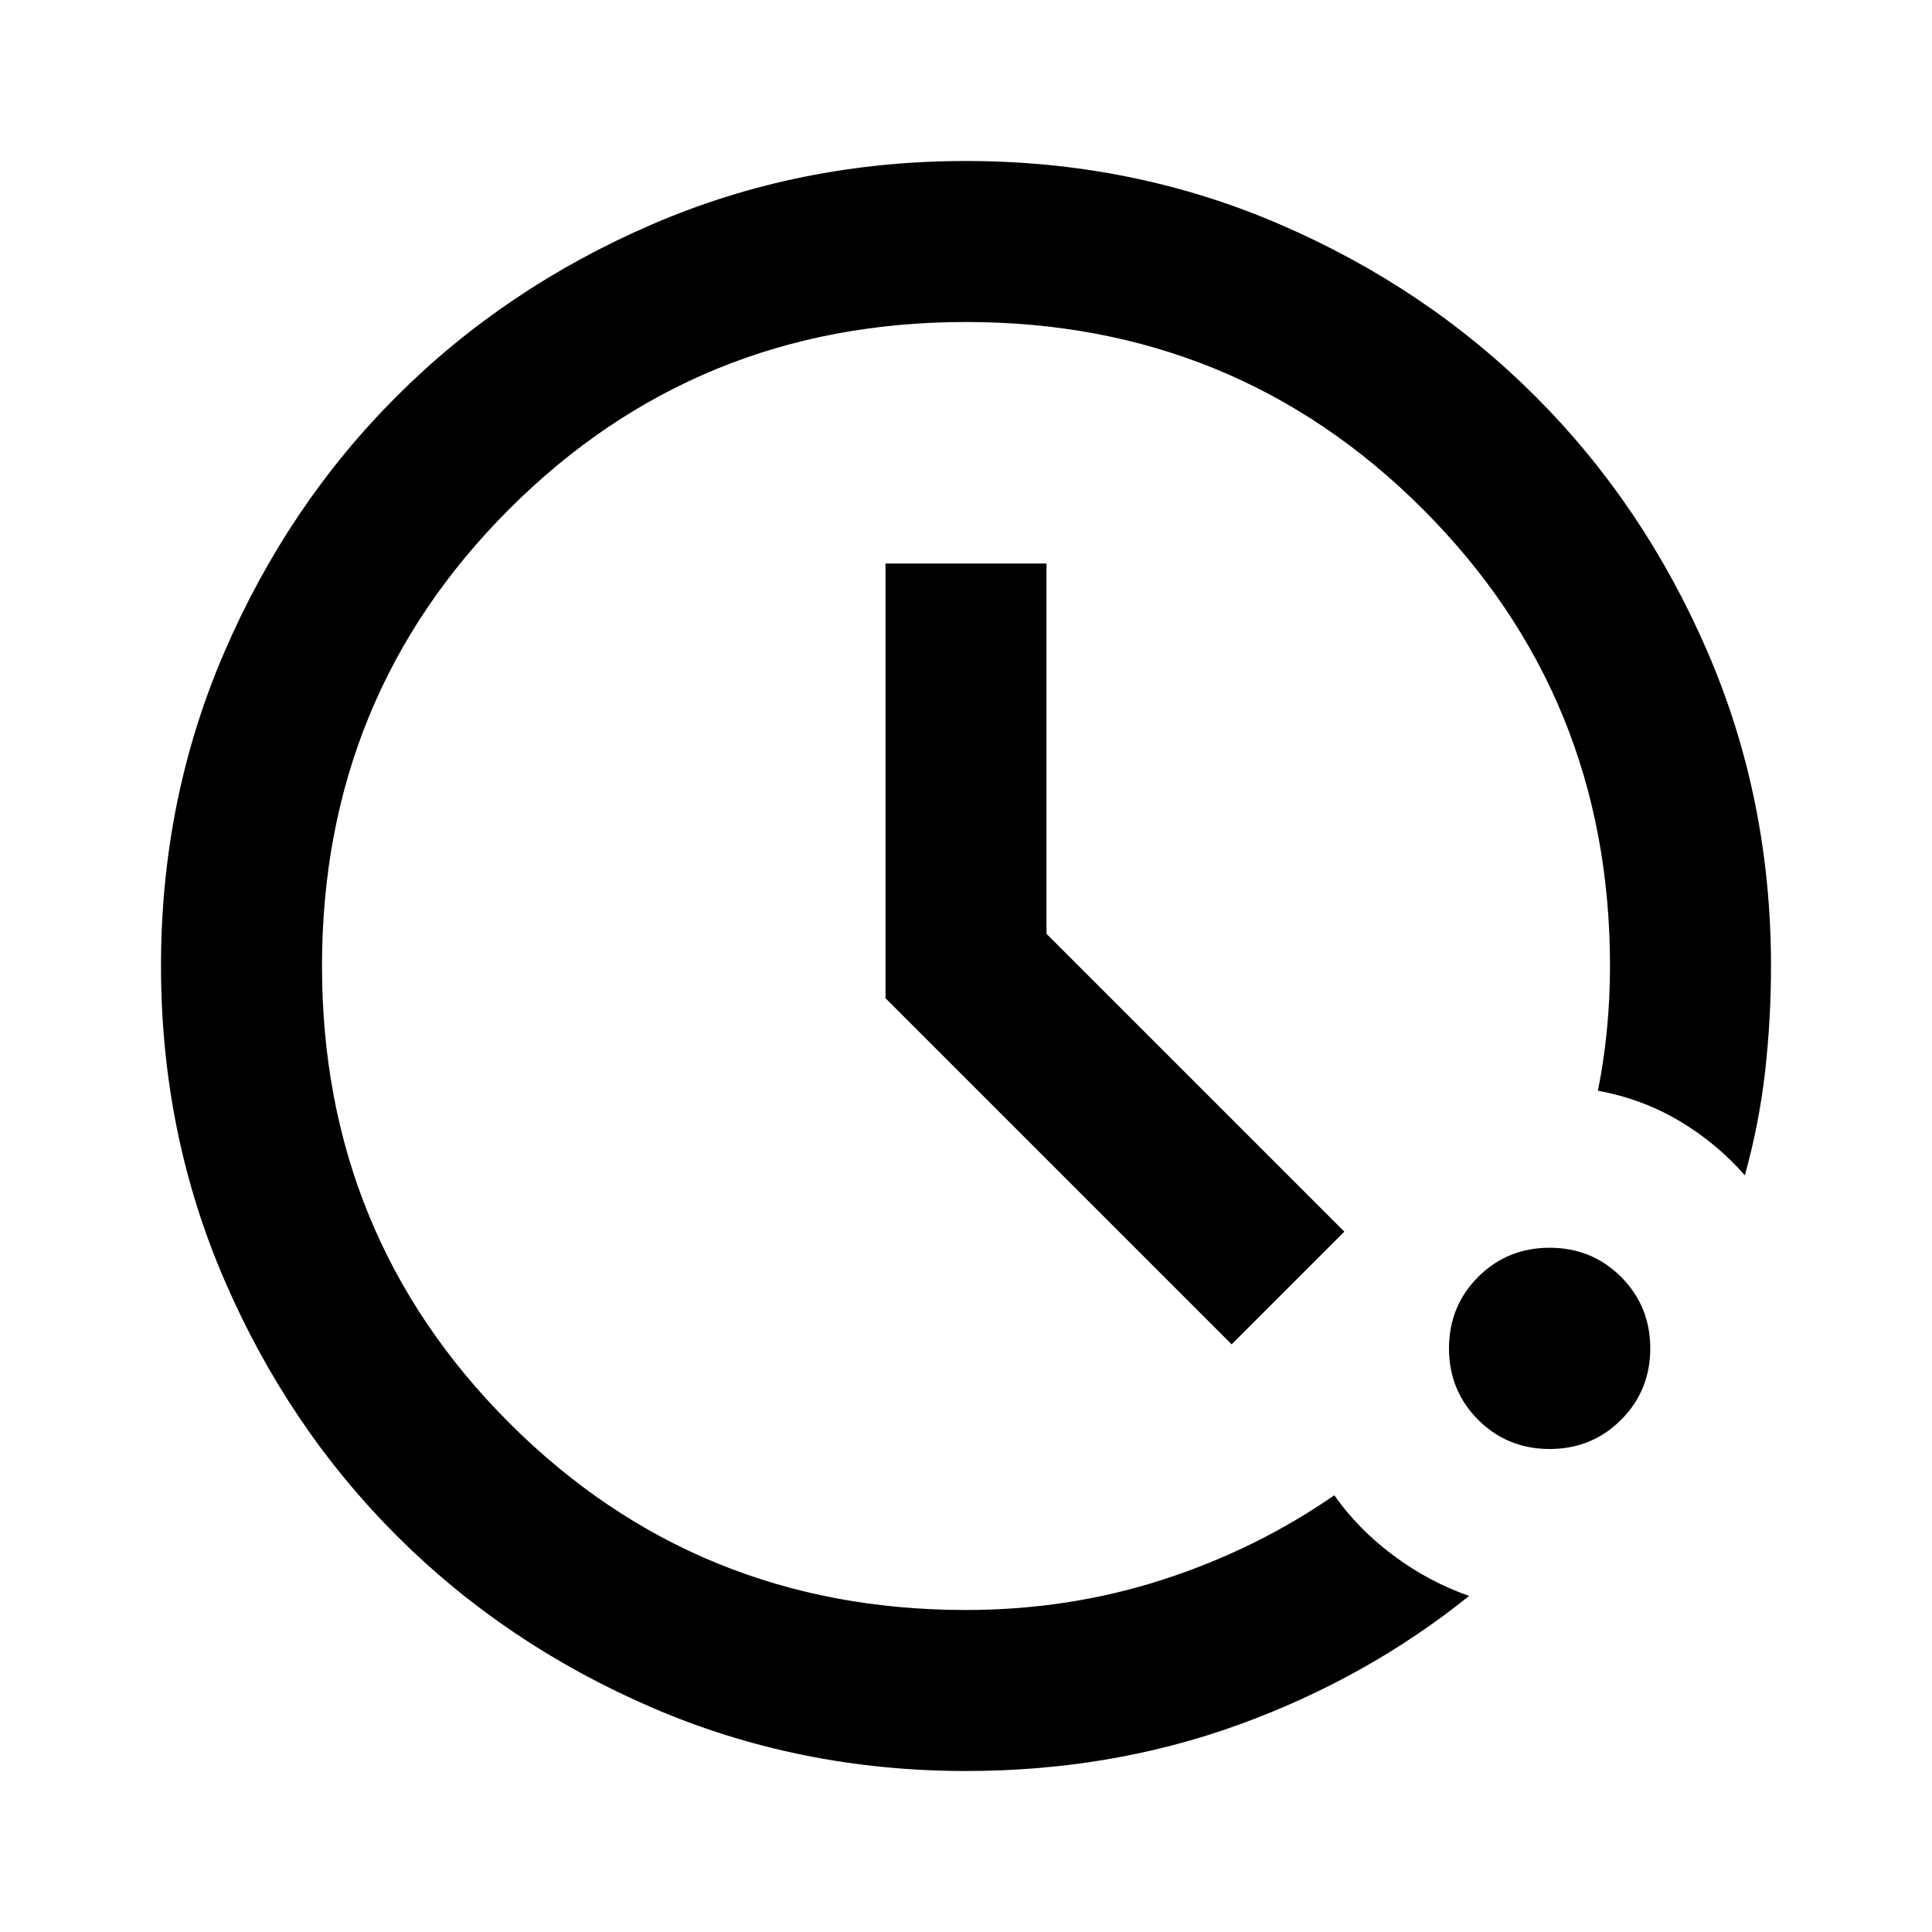
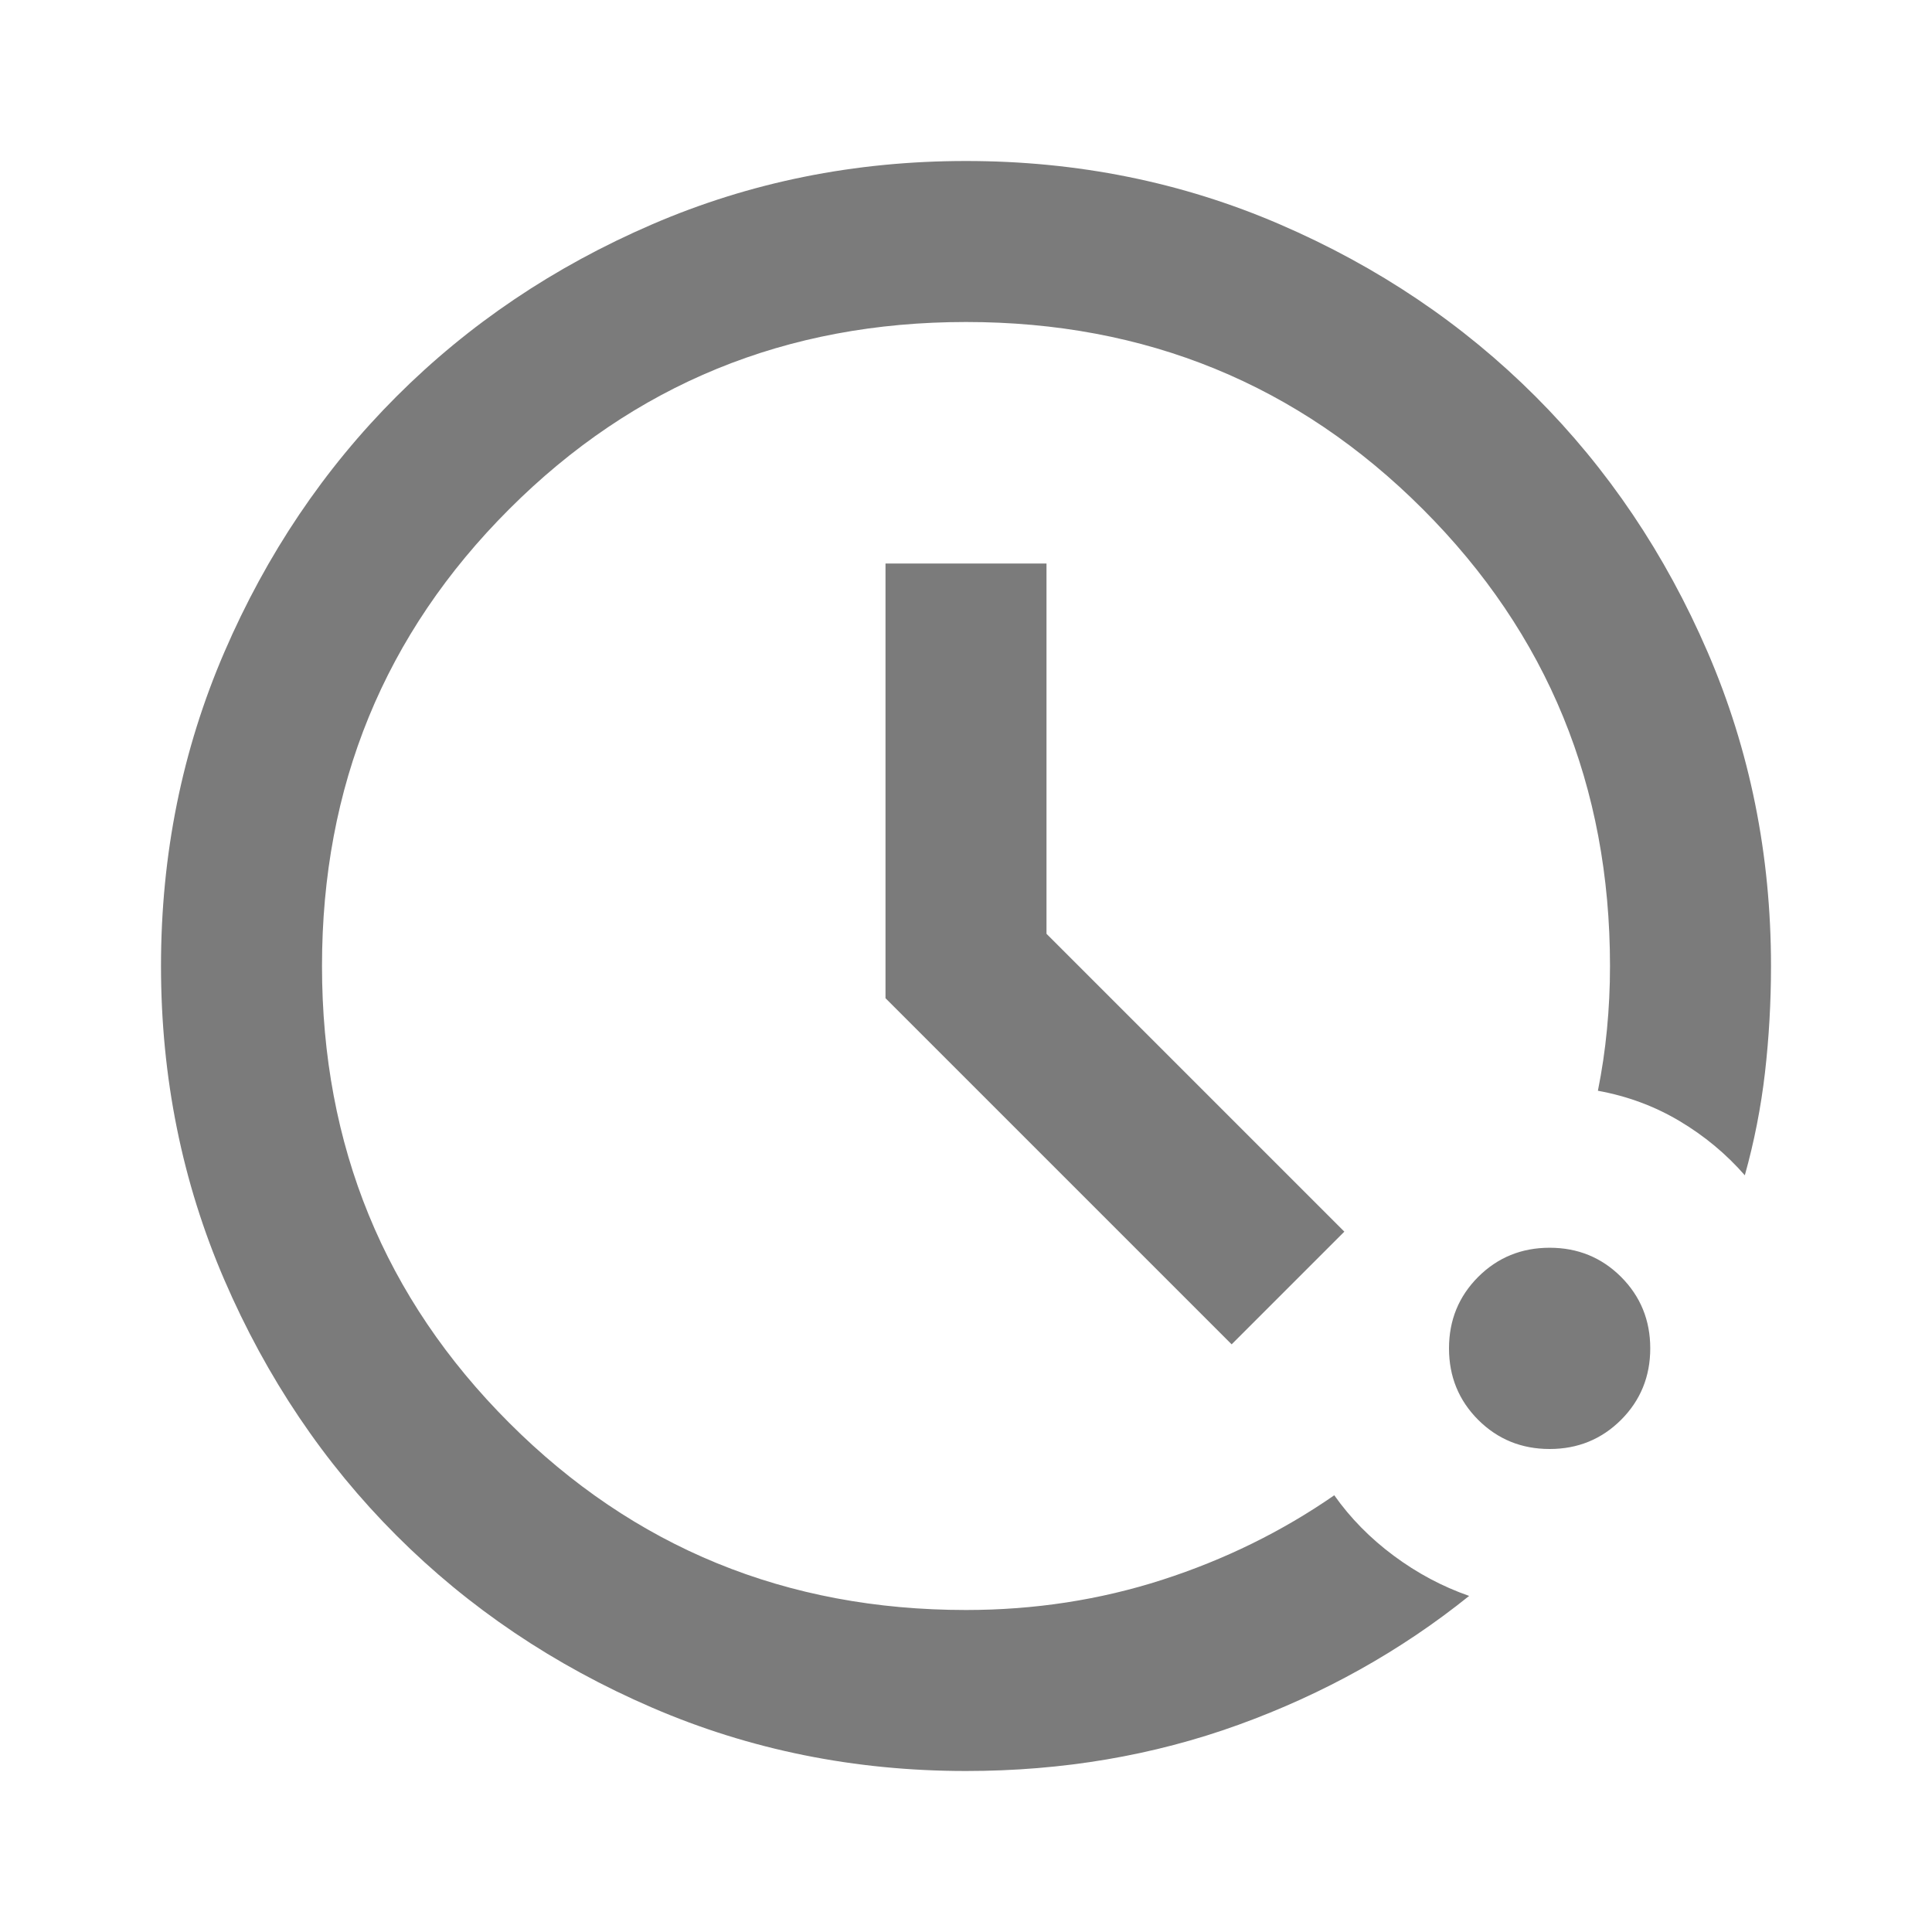
<svg xmlns="http://www.w3.org/2000/svg" width="42" height="42" viewBox="0 0 42 42" fill="currentColor">
-   <path d="M21 38.5C18.579 38.5 16.304 38.041 14.175 37.122C12.046 36.203 10.194 34.956 8.619 33.381C7.044 31.806 5.797 29.954 4.878 27.825C3.959 25.696 3.5 23.421 3.5 21C3.5 18.579 3.959 16.304 4.878 14.175C5.797 12.046 7.044 10.194 8.619 8.619C10.194 7.044 12.046 5.797 14.175 4.878C16.304 3.959 18.579 3.5 21 3.5C23.421 3.5 25.696 3.959 27.825 4.878C29.954 5.797 31.806 7.044 33.381 8.619C34.956 10.194 36.203 12.046 37.122 14.175C38.041 16.304 38.5 18.579 38.5 21C38.5 21.788 38.456 22.56 38.369 23.319C38.281 24.077 38.135 24.821 37.931 25.55C37.523 25.083 37.049 24.69 36.509 24.369C35.97 24.048 35.379 23.829 34.737 23.712C34.825 23.275 34.891 22.83 34.934 22.378C34.978 21.926 35 21.467 35 21C35 17.092 33.644 13.781 30.931 11.069C28.219 8.356 24.908 7 21 7C17.092 7 13.781 8.356 11.069 11.069C8.356 13.781 7 17.092 7 21C7 24.908 8.356 28.219 11.069 30.931C13.781 33.644 17.092 35 21 35C22.488 35 23.909 34.781 25.266 34.344C26.622 33.906 27.869 33.294 29.006 32.506C29.356 33.002 29.787 33.44 30.297 33.819C30.807 34.198 31.354 34.49 31.938 34.694C30.45 35.89 28.78 36.823 26.928 37.494C25.076 38.165 23.1 38.5 21 38.5ZM32.134 30.866C31.712 30.443 31.5 29.925 31.5 29.312C31.5 28.7 31.712 28.182 32.134 27.759C32.557 27.337 33.075 27.125 33.688 27.125C34.3 27.125 34.818 27.337 35.241 27.759C35.663 28.182 35.875 28.7 35.875 29.312C35.875 29.925 35.663 30.443 35.241 30.866C34.818 31.288 34.3 31.5 33.688 31.5C33.075 31.5 32.557 31.288 32.134 30.866ZM26.775 29.225L19.25 21.7V12.25H22.75V20.3L29.225 26.775L26.775 29.225Z" fill="currentColor" />
+   <path d="M21 38.5C18.579 38.5 16.304 38.041 14.175 37.122C12.046 36.203 10.194 34.956 8.619 33.381C7.044 31.806 5.797 29.954 4.878 27.825C3.959 25.696 3.5 23.421 3.5 21C3.5 18.579 3.959 16.304 4.878 14.175C5.797 12.046 7.044 10.194 8.619 8.619C10.194 7.044 12.046 5.797 14.175 4.878C16.304 3.959 18.579 3.5 21 3.5C23.421 3.5 25.696 3.959 27.825 4.878C29.954 5.797 31.806 7.044 33.381 8.619C34.956 10.194 36.203 12.046 37.122 14.175C38.041 16.304 38.5 18.579 38.5 21C38.5 21.788 38.456 22.56 38.369 23.319C38.281 24.077 38.135 24.821 37.931 25.55C37.523 25.083 37.049 24.69 36.509 24.369C35.97 24.048 35.379 23.829 34.737 23.712C34.825 23.275 34.891 22.83 34.934 22.378C34.978 21.926 35 21.467 35 21C35 17.092 33.644 13.781 30.931 11.069C28.219 8.356 24.908 7 21 7C17.092 7 13.781 8.356 11.069 11.069C8.356 13.781 7 17.092 7 21C7 24.908 8.356 28.219 11.069 30.931C13.781 33.644 17.092 35 21 35C22.488 35 23.909 34.781 25.266 34.344C26.622 33.906 27.869 33.294 29.006 32.506C29.356 33.002 29.787 33.44 30.297 33.819C30.807 34.198 31.354 34.49 31.938 34.694C30.45 35.89 28.78 36.823 26.928 37.494C25.076 38.165 23.1 38.5 21 38.5ZM32.134 30.866C31.712 30.443 31.5 29.925 31.5 29.312C31.5 28.7 31.712 28.182 32.134 27.759C32.557 27.337 33.075 27.125 33.688 27.125C34.3 27.125 34.818 27.337 35.241 27.759C35.663 28.182 35.875 28.7 35.875 29.312C35.875 29.925 35.663 30.443 35.241 30.866C34.818 31.288 34.3 31.5 33.688 31.5C33.075 31.5 32.557 31.288 32.134 30.866ZM26.775 29.225L19.25 21.7V12.25H22.75V20.3L29.225 26.775L26.775 29.225Z" fill="#7B7B7B" />
</svg>
